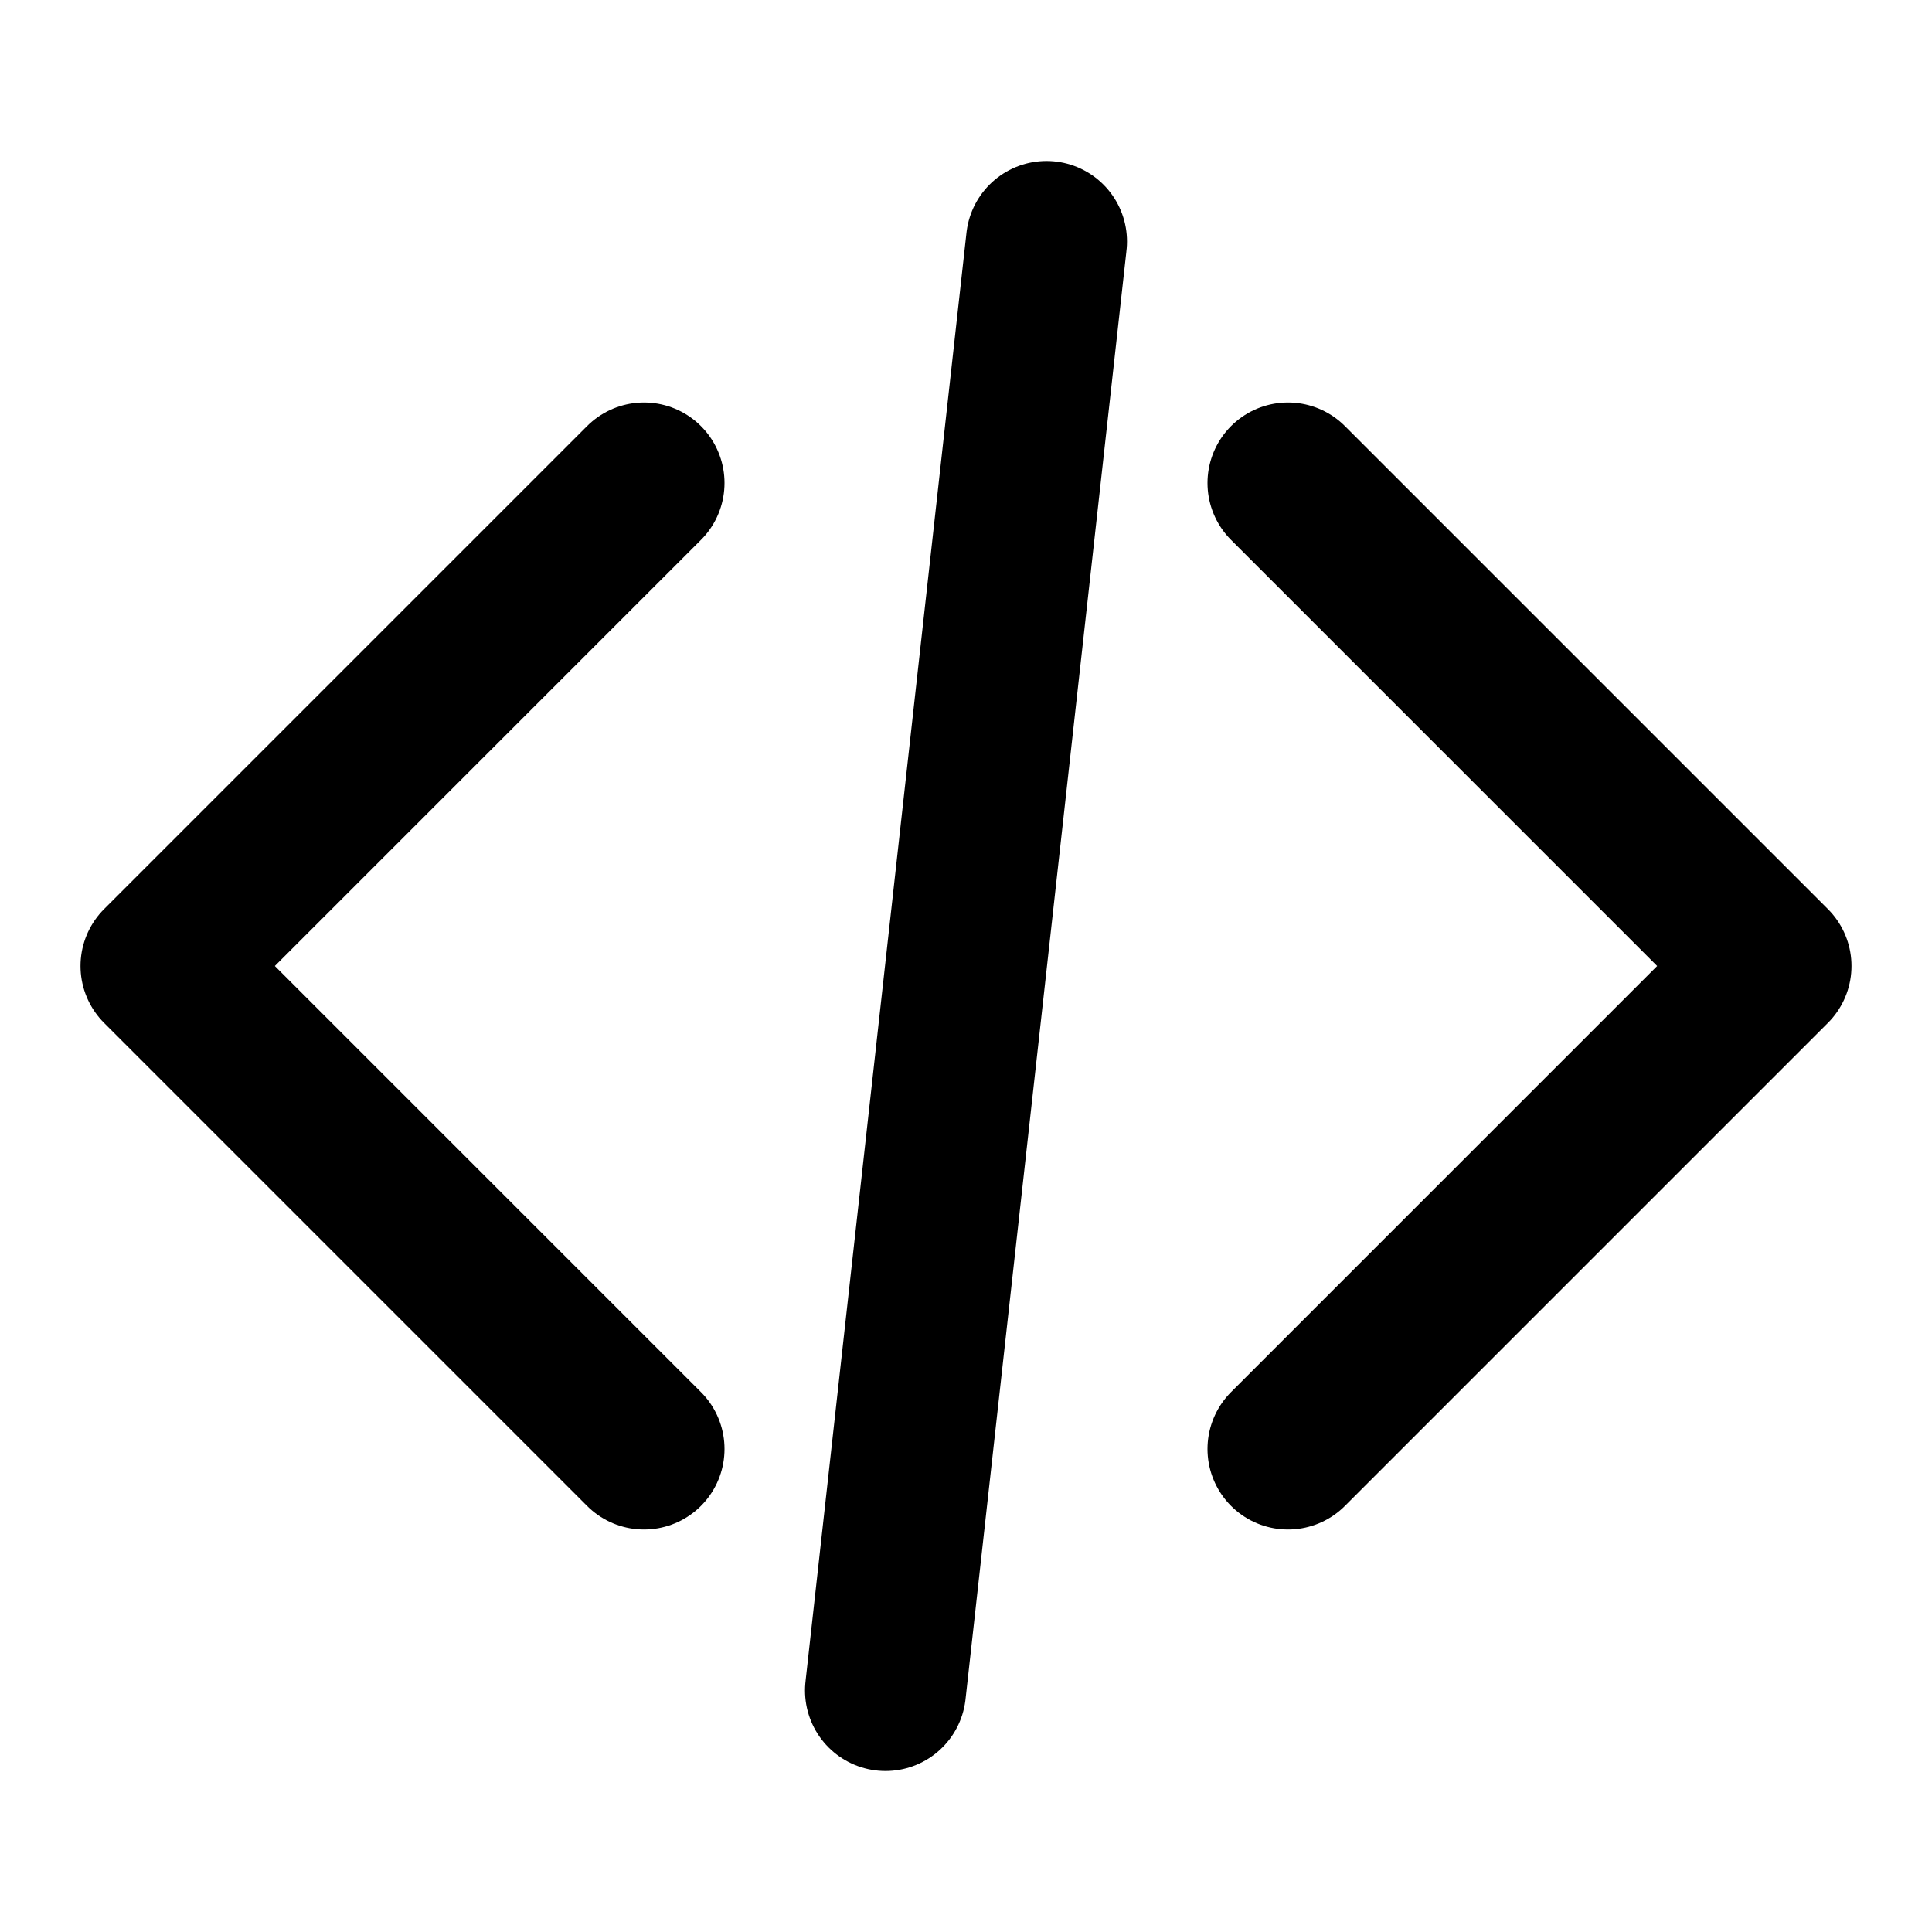
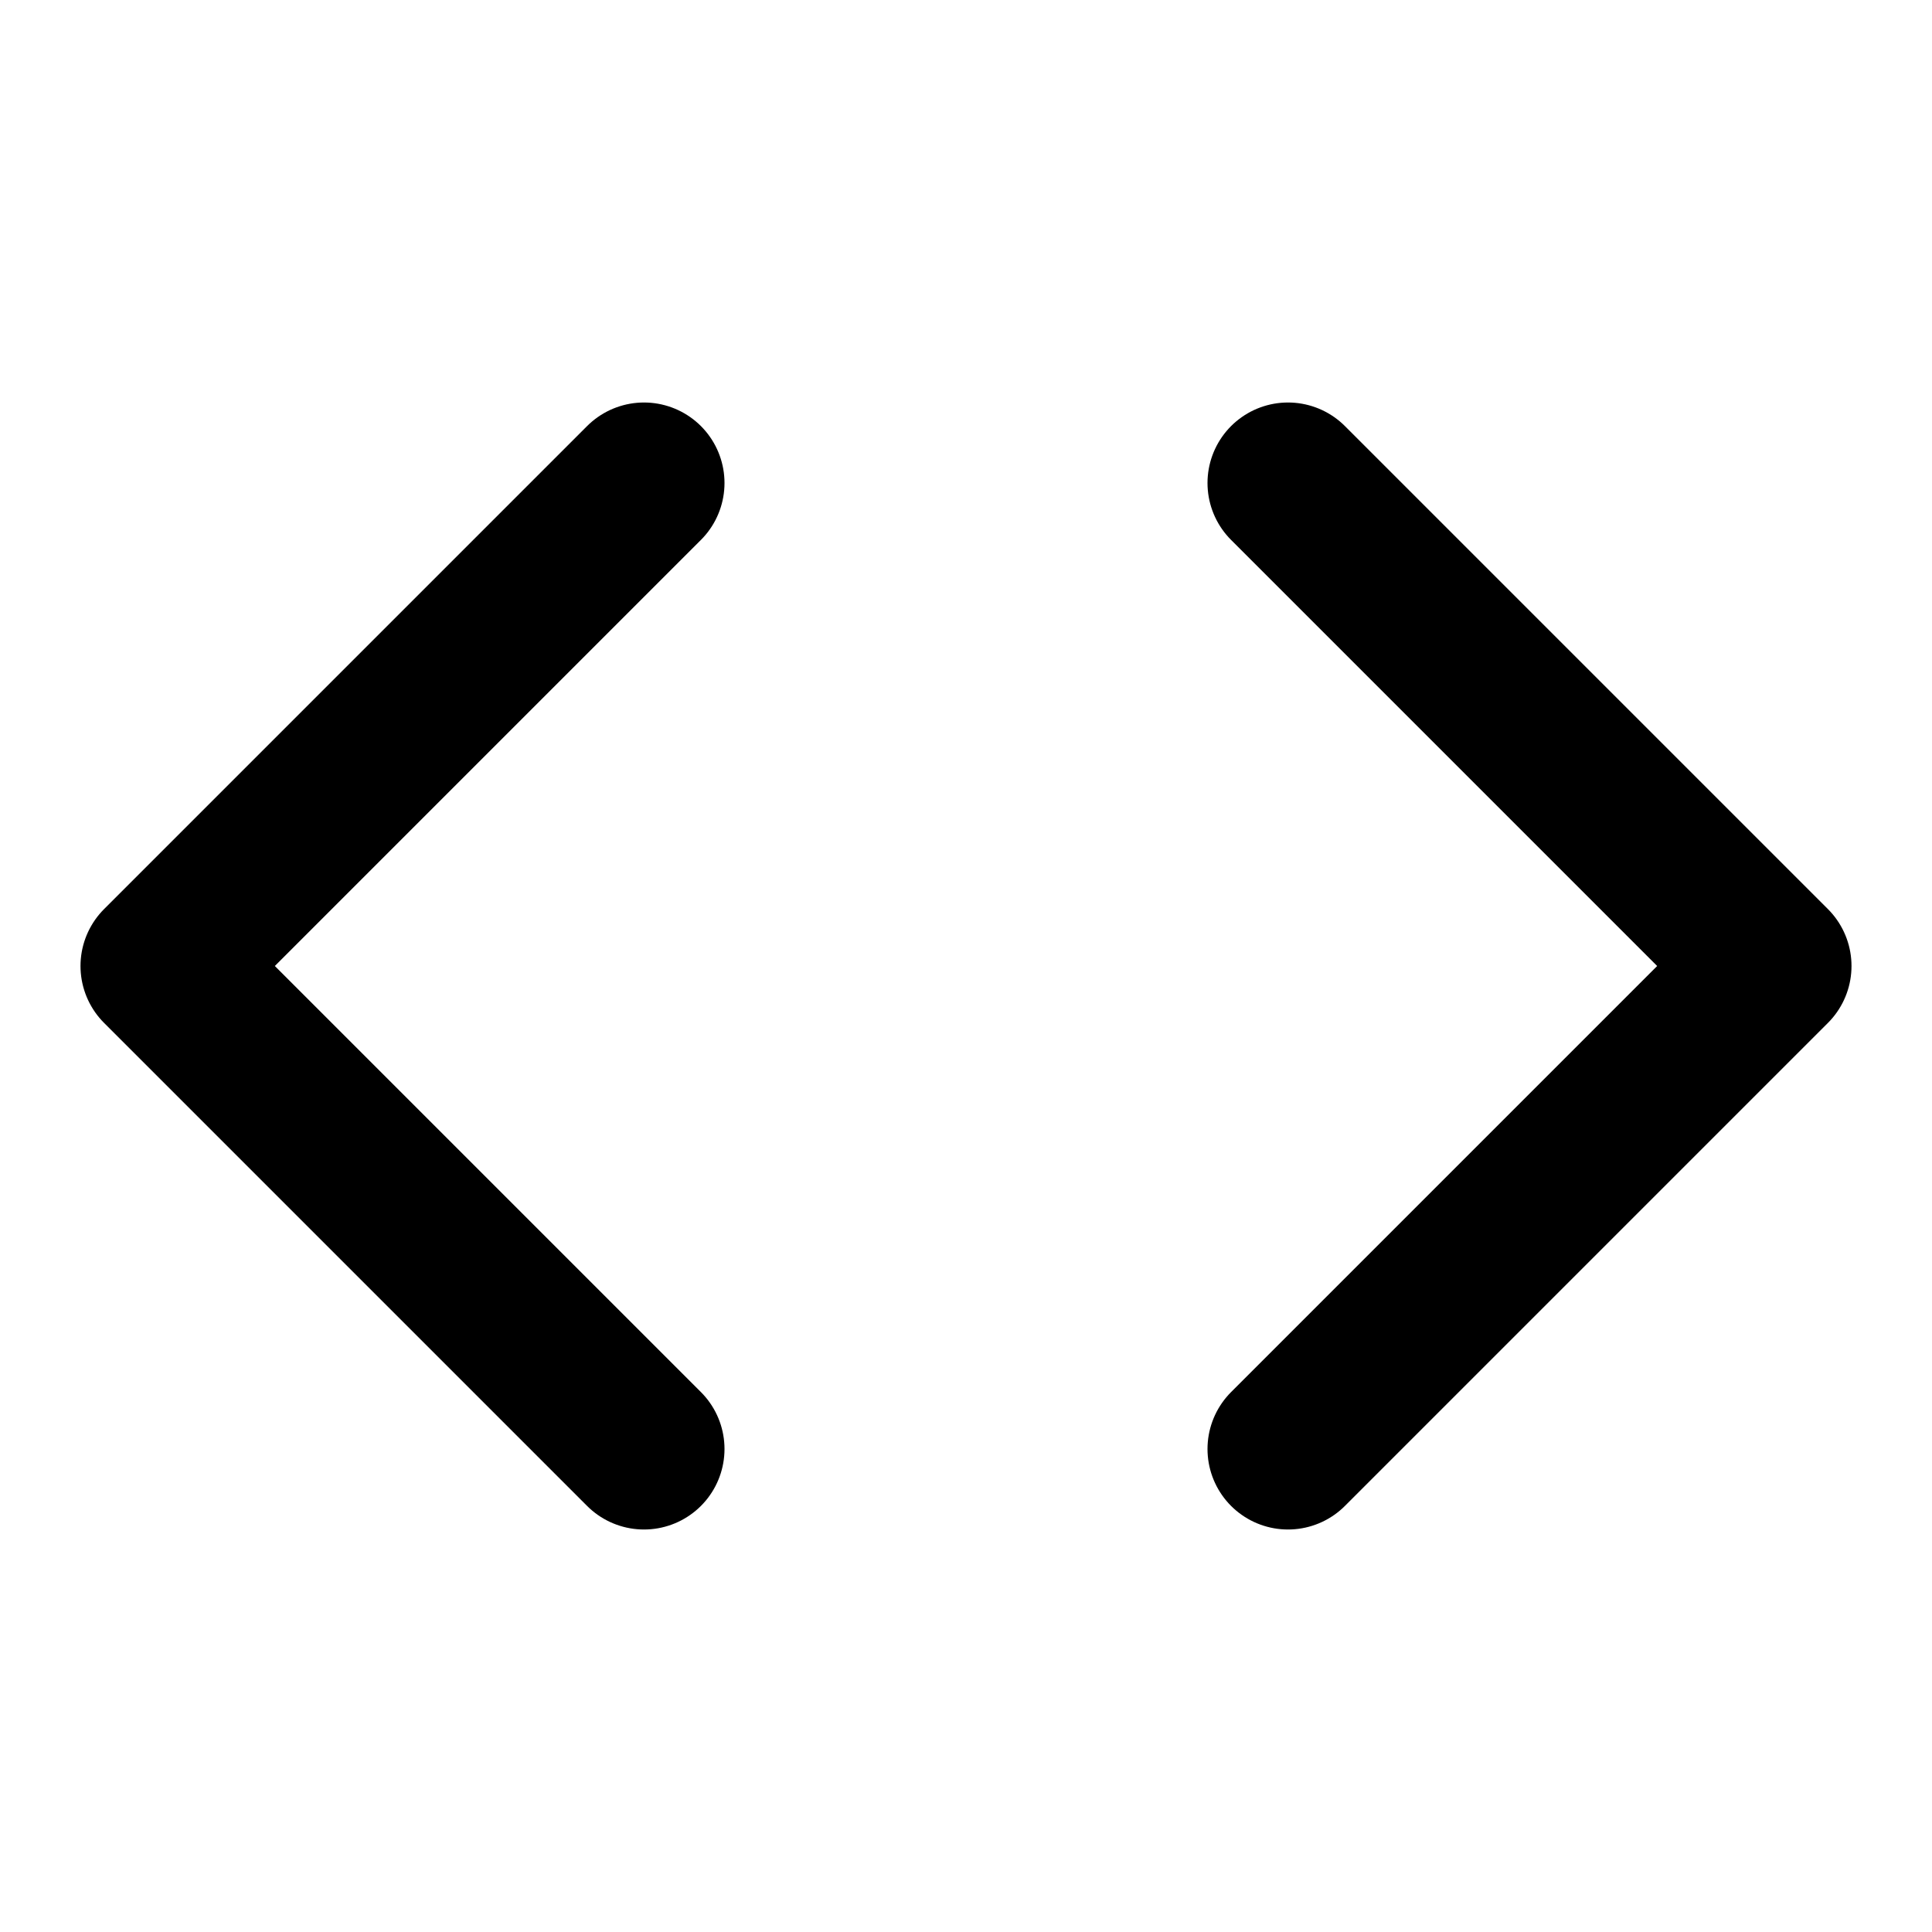
- <svg xmlns="http://www.w3.org/2000/svg" viewBox="0 0 24 24" fill="none" stroke="currentColor" stroke-width="2" stroke-linecap="round" stroke-linejoin="round">
-   <path d="m8 6-6 6 6 6m8-12 6 6-6 6m-3-15-2 18" />
+ <svg xmlns="http://www.w3.org/2000/svg" width="24" height="24" viewBox="0 0 24 24" fill="none" stroke="currentColor" stroke-width="2" stroke-linecap="round" stroke-linejoin="round">
+   <path d="m16 18 6-6-6-6" />
+   <path d="m8 6-6 6 6 6" />
</svg>
